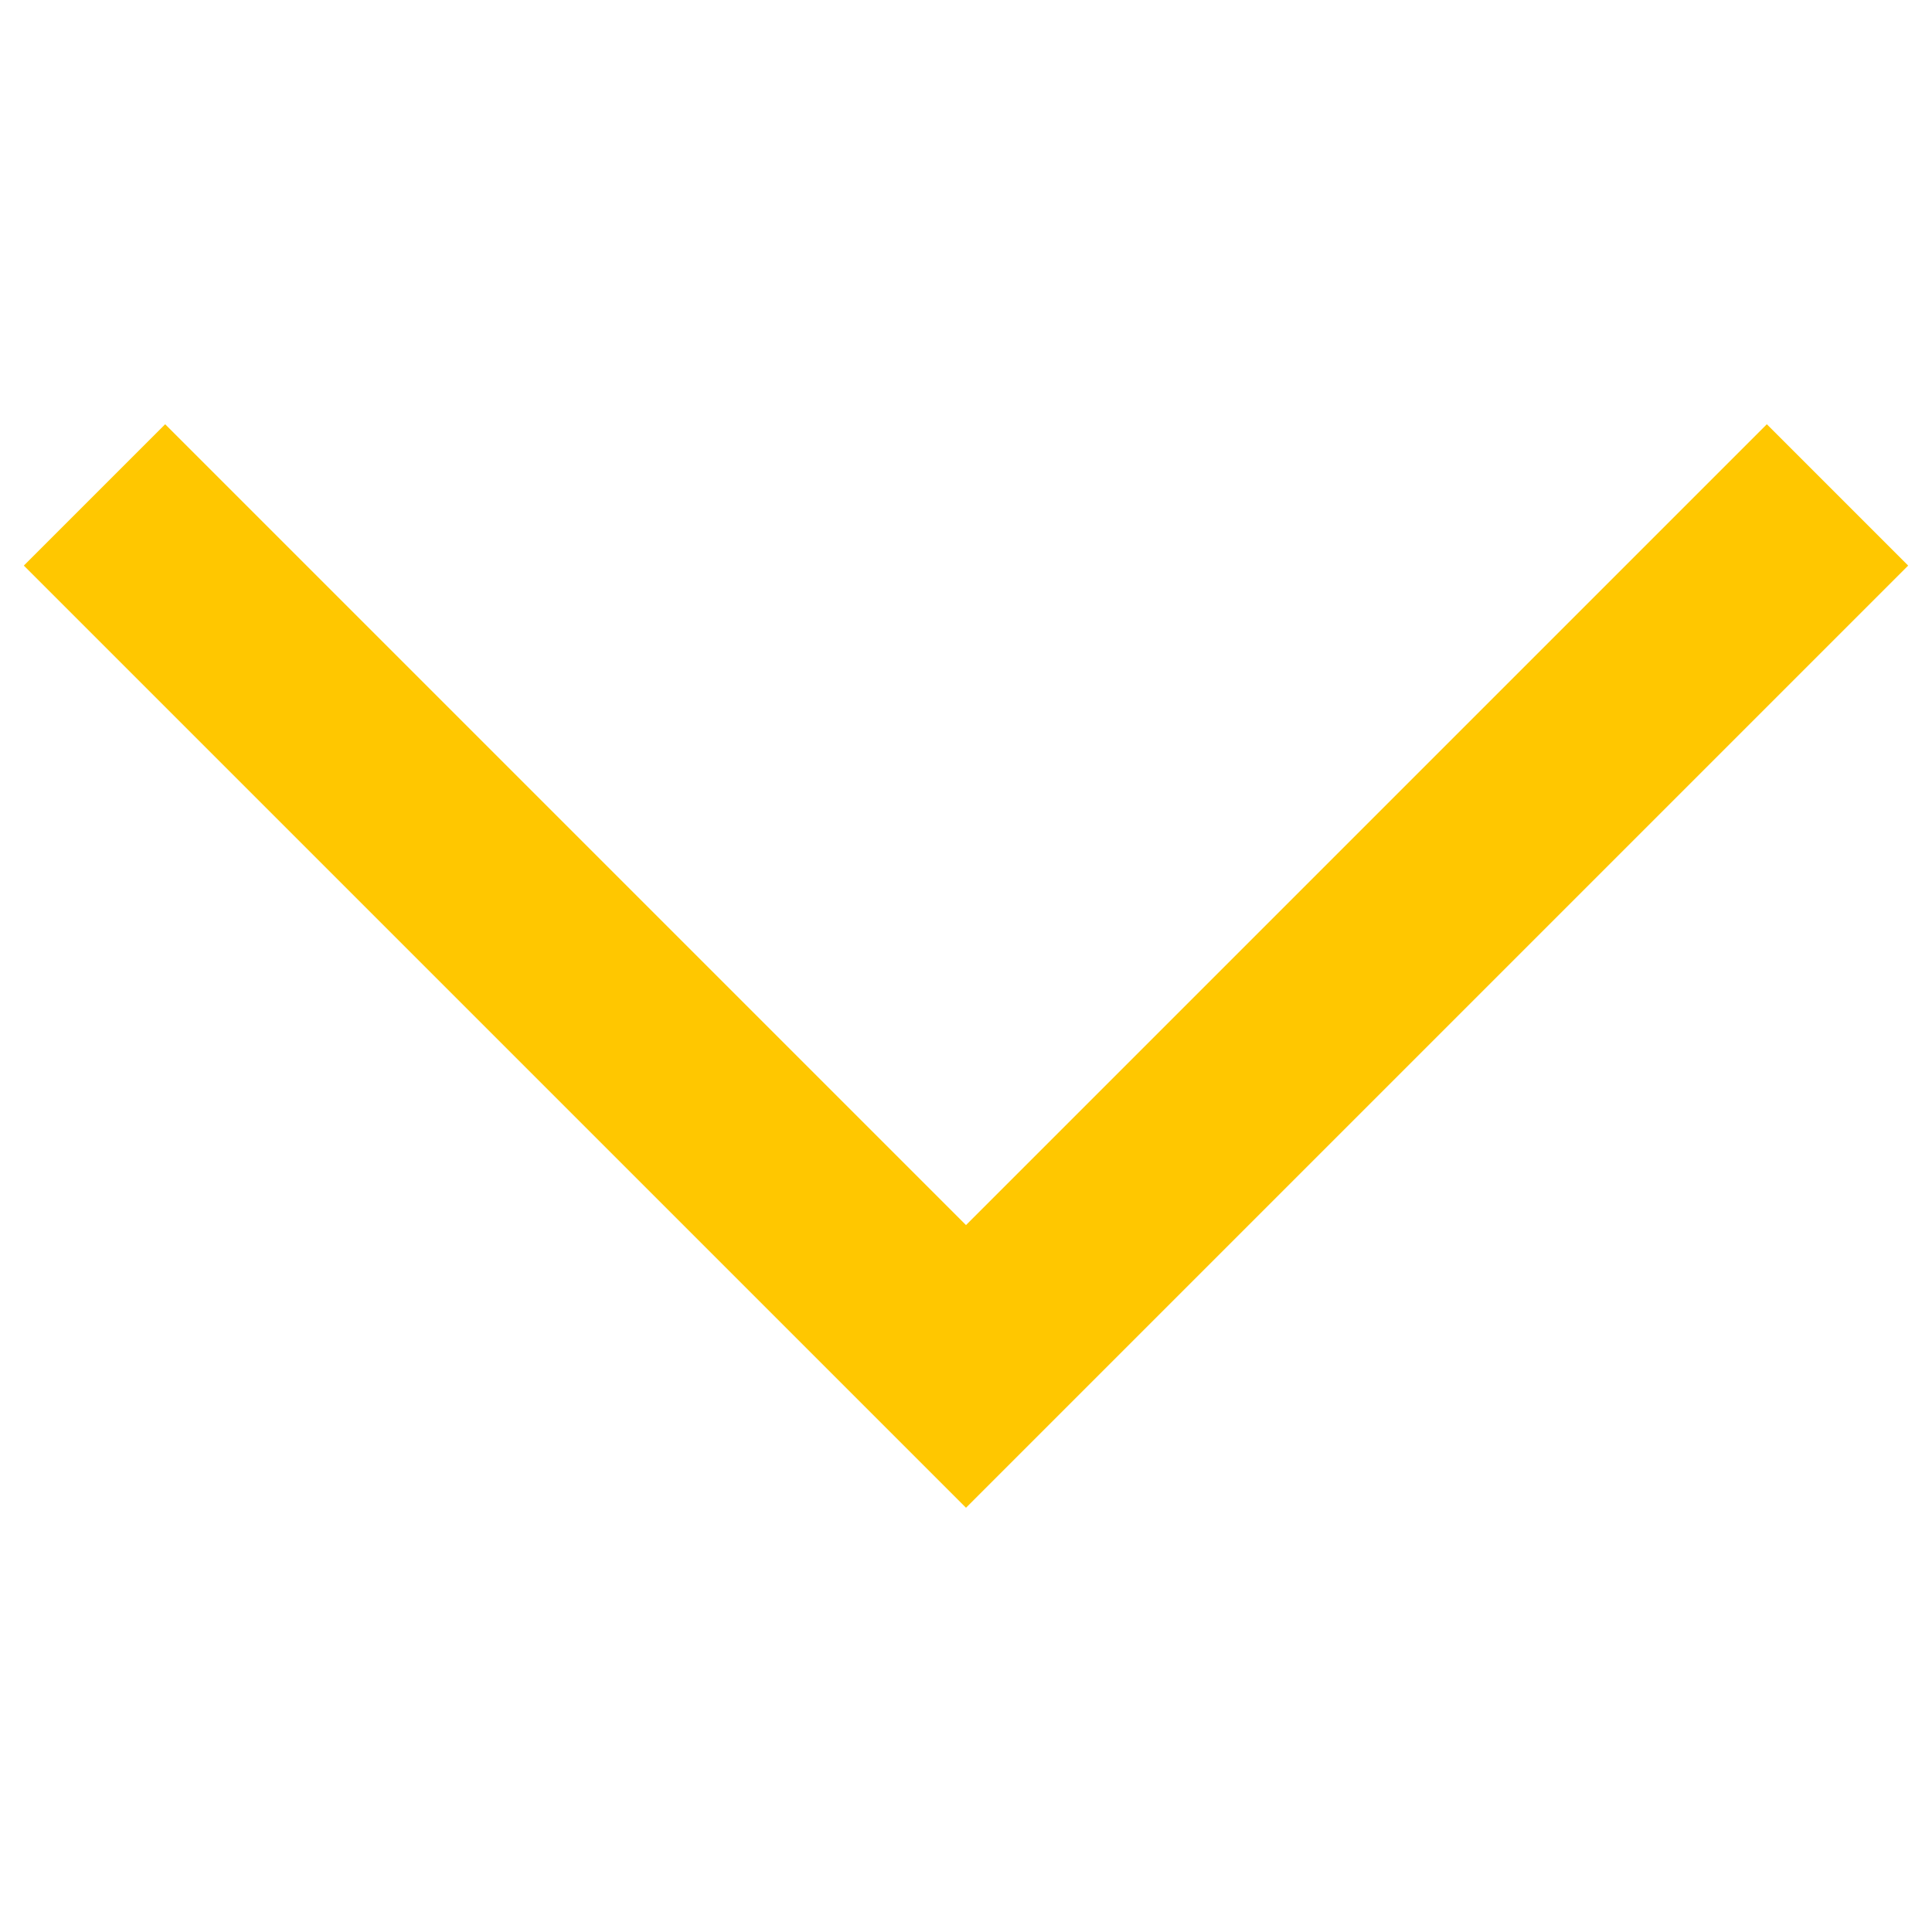
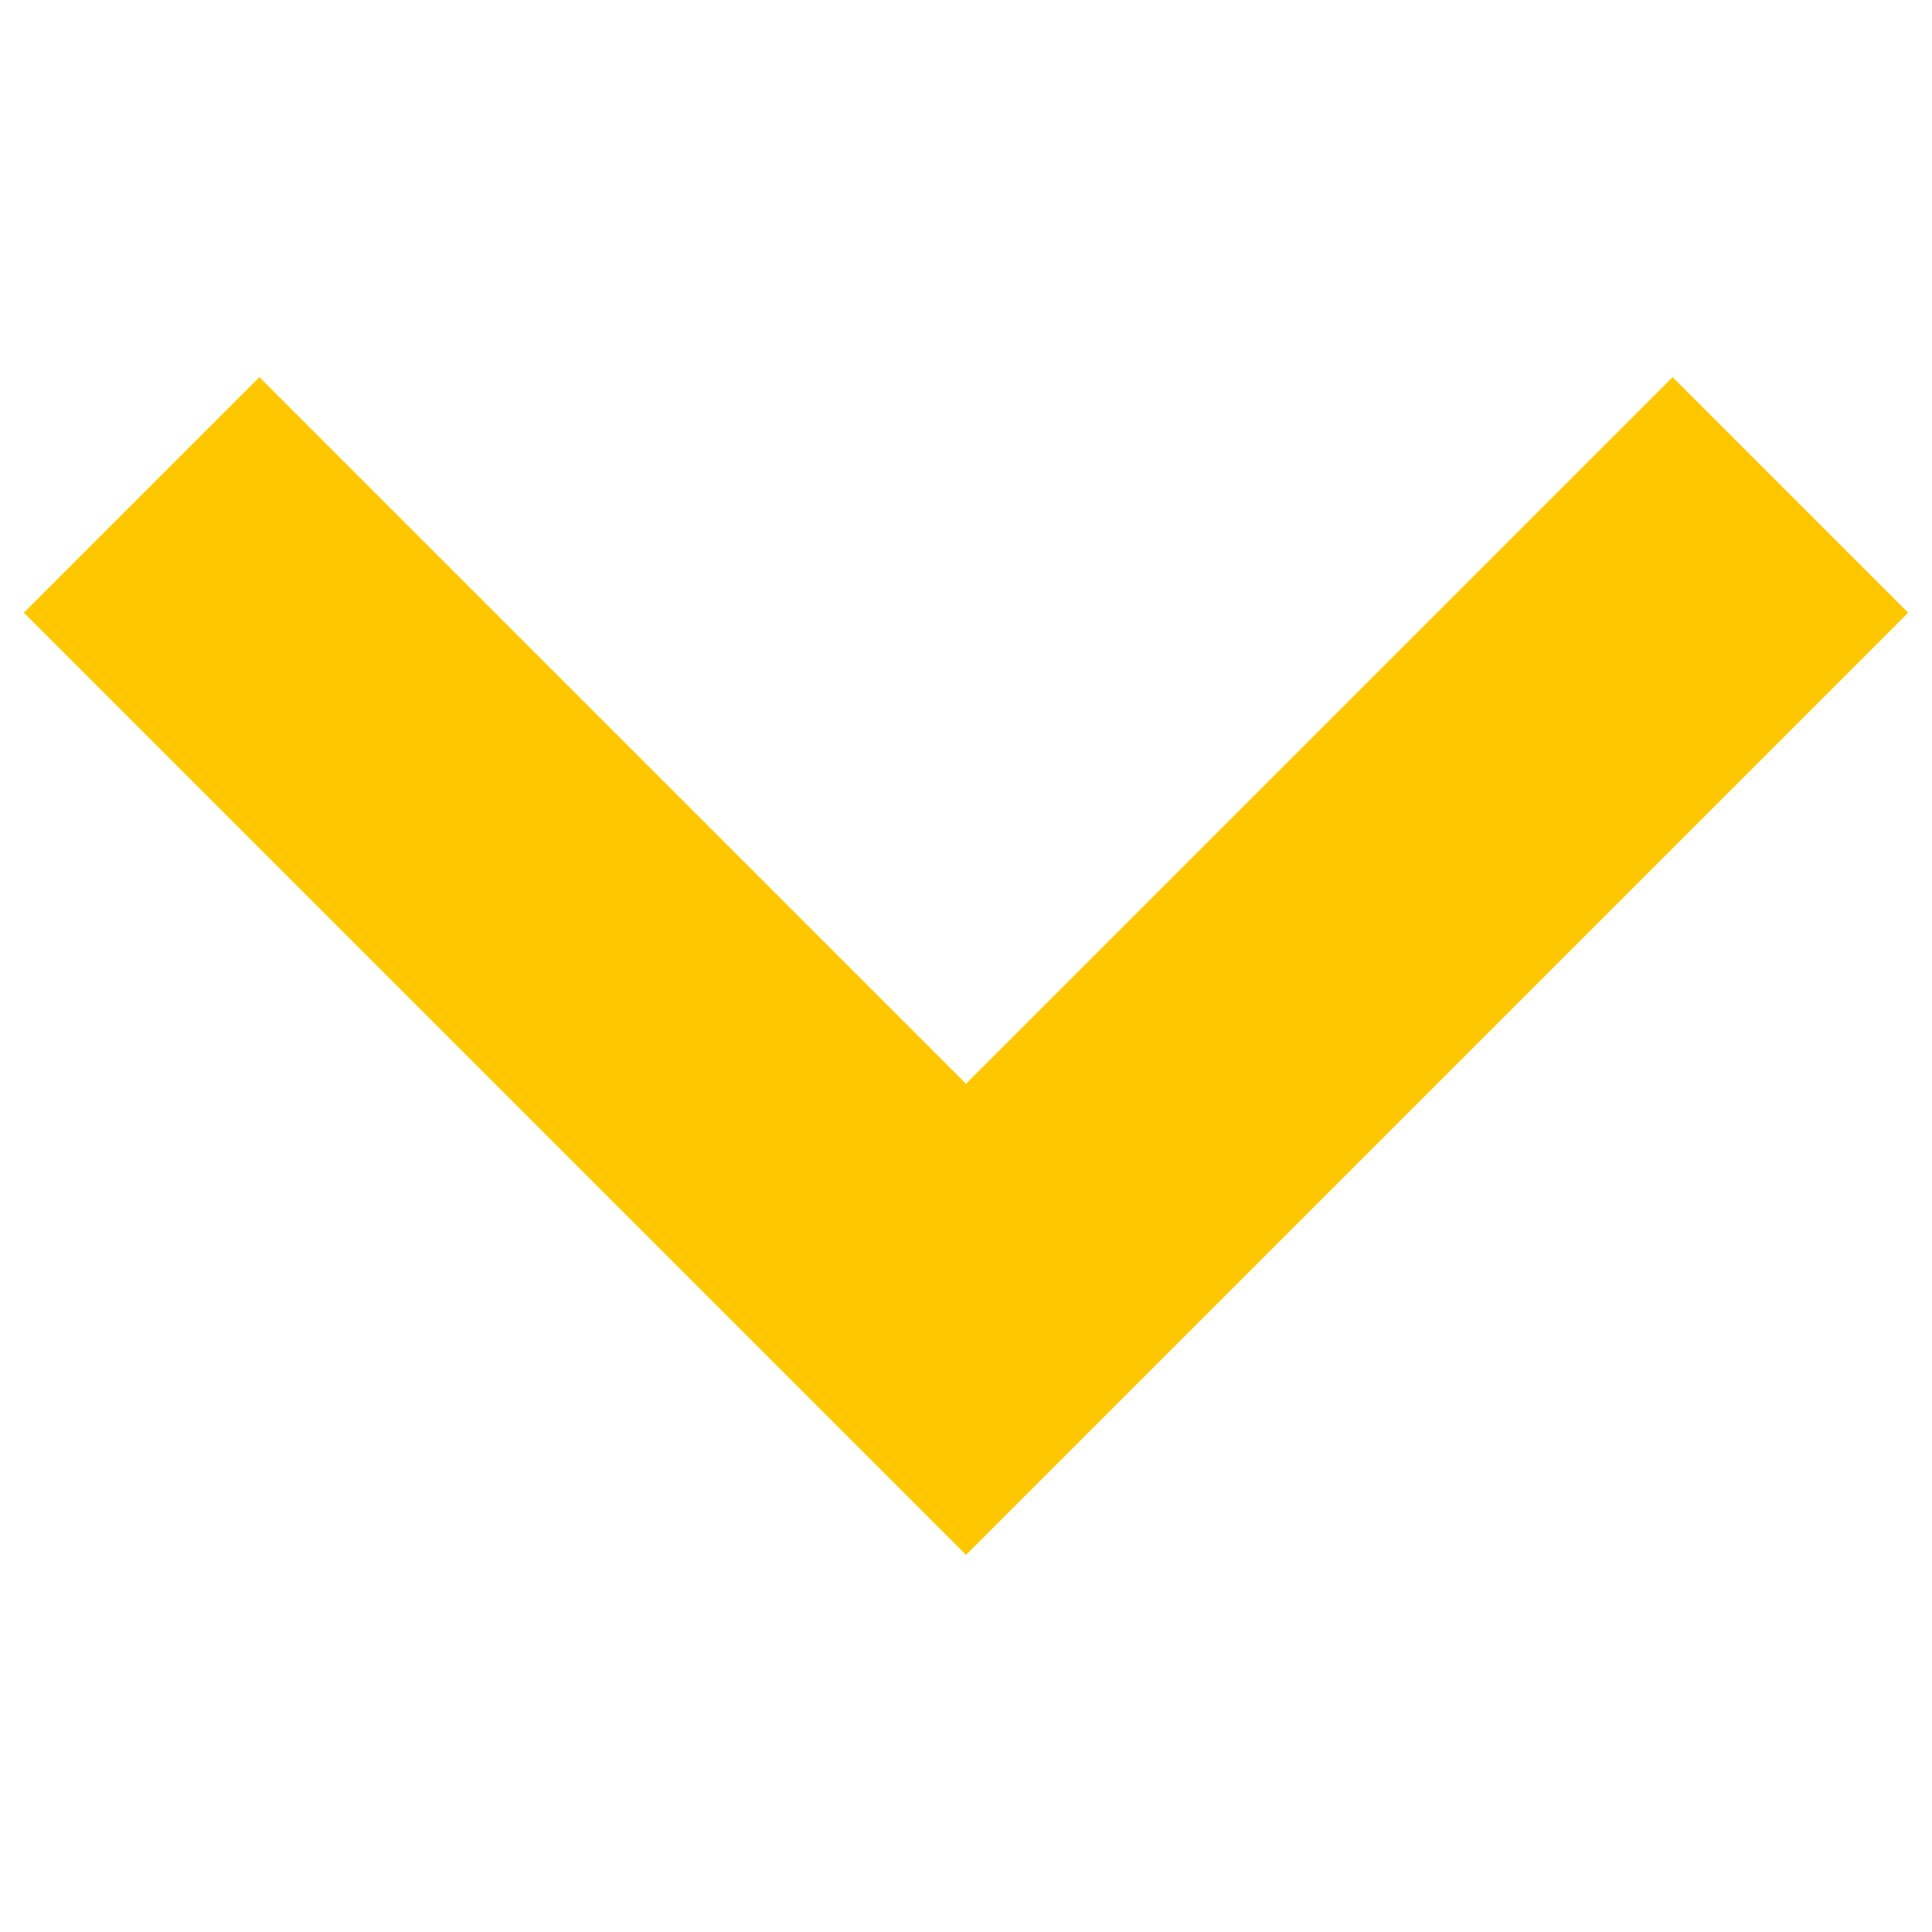
- <svg xmlns="http://www.w3.org/2000/svg" width="145mm" height="145mm" viewBox="0 0 145 145" version="1.1" id="svg8">
+ <svg xmlns="http://www.w3.org/2000/svg" id="svg8" version="1.1" viewBox="0 0 145 145" height="145mm" width="145mm">
  <defs id="defs2" />
-   <g id="layer1" transform="translate(-4.292244,-5.43016)">
-     <path id="path26" style="fill:#ffc700;fill-opacity:1;fill-rule:evenodd;stroke-width:0.265" d="M 76.792,118.589 147.503,47.878 136.896,37.271 76.792,97.375 16.688,37.271 6.081,47.878 C 29.652,71.448 53.222,95.019 76.792,118.589 Z" />
-   </g>
+   <path style="fill:#ffc700;fill-opacity:1;stroke-width:0.265" d="M 72.5,116.694 143.211,45.984 125.533,28.306 72.5,81.339 19.467,28.306 1.789,45.984 C 25.36,69.554 48.93,93.124 72.5,116.694 Z" id="rect828" />
</svg>
